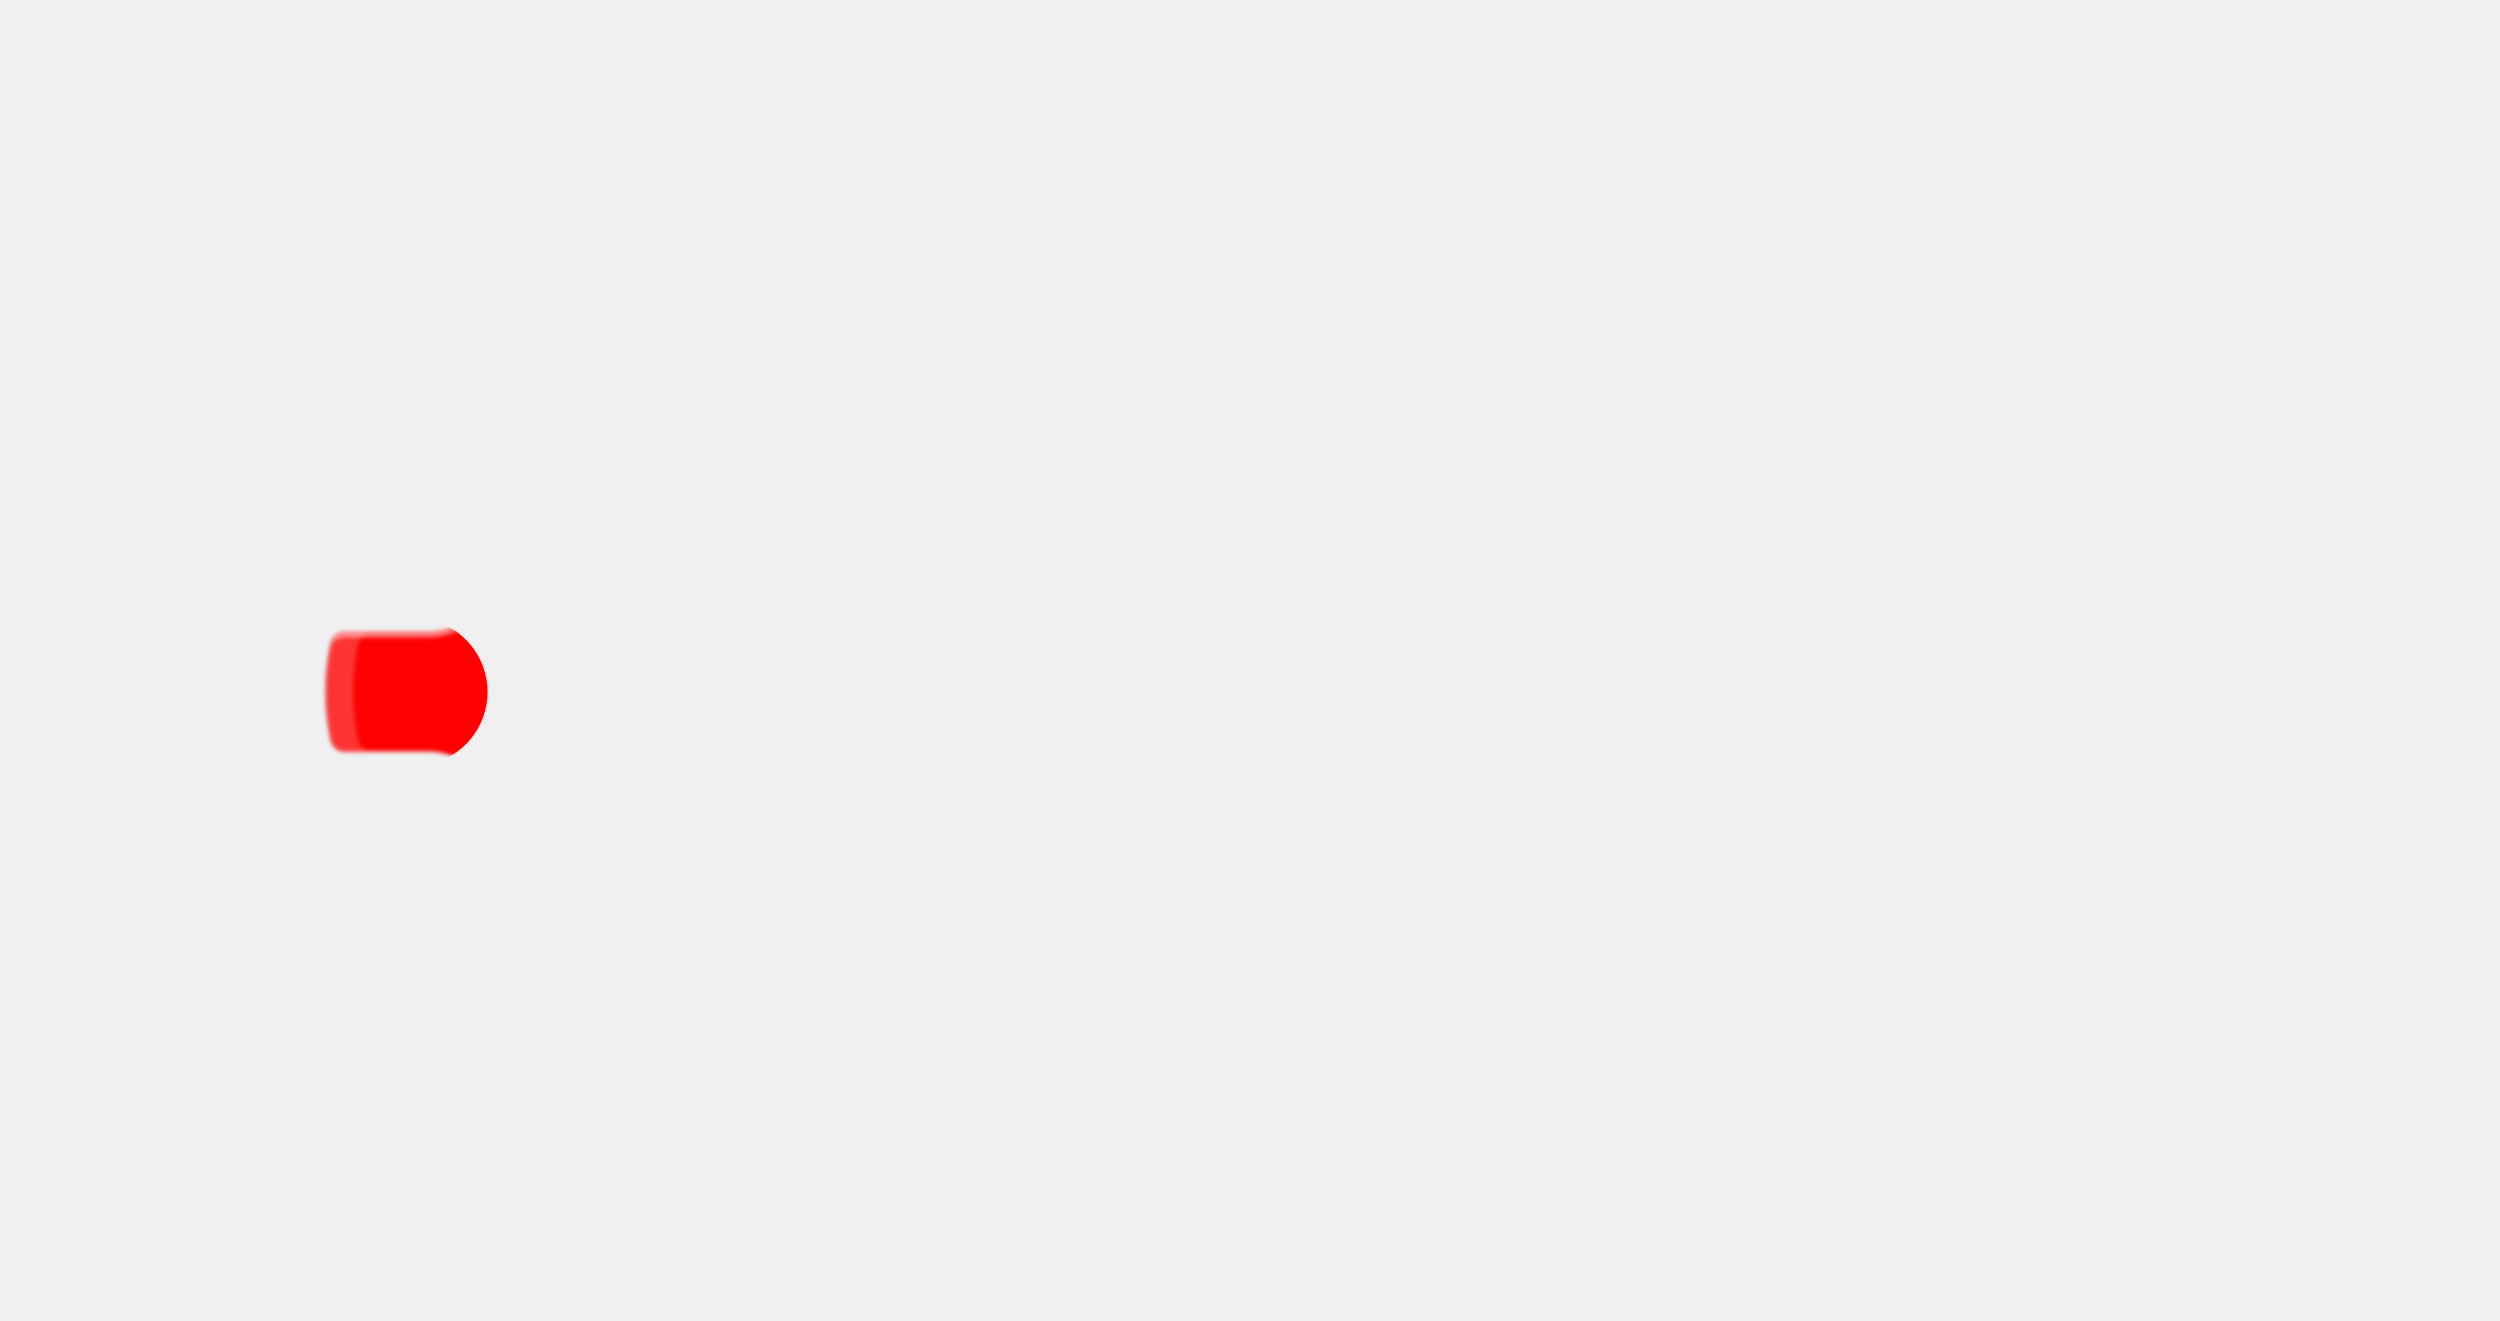
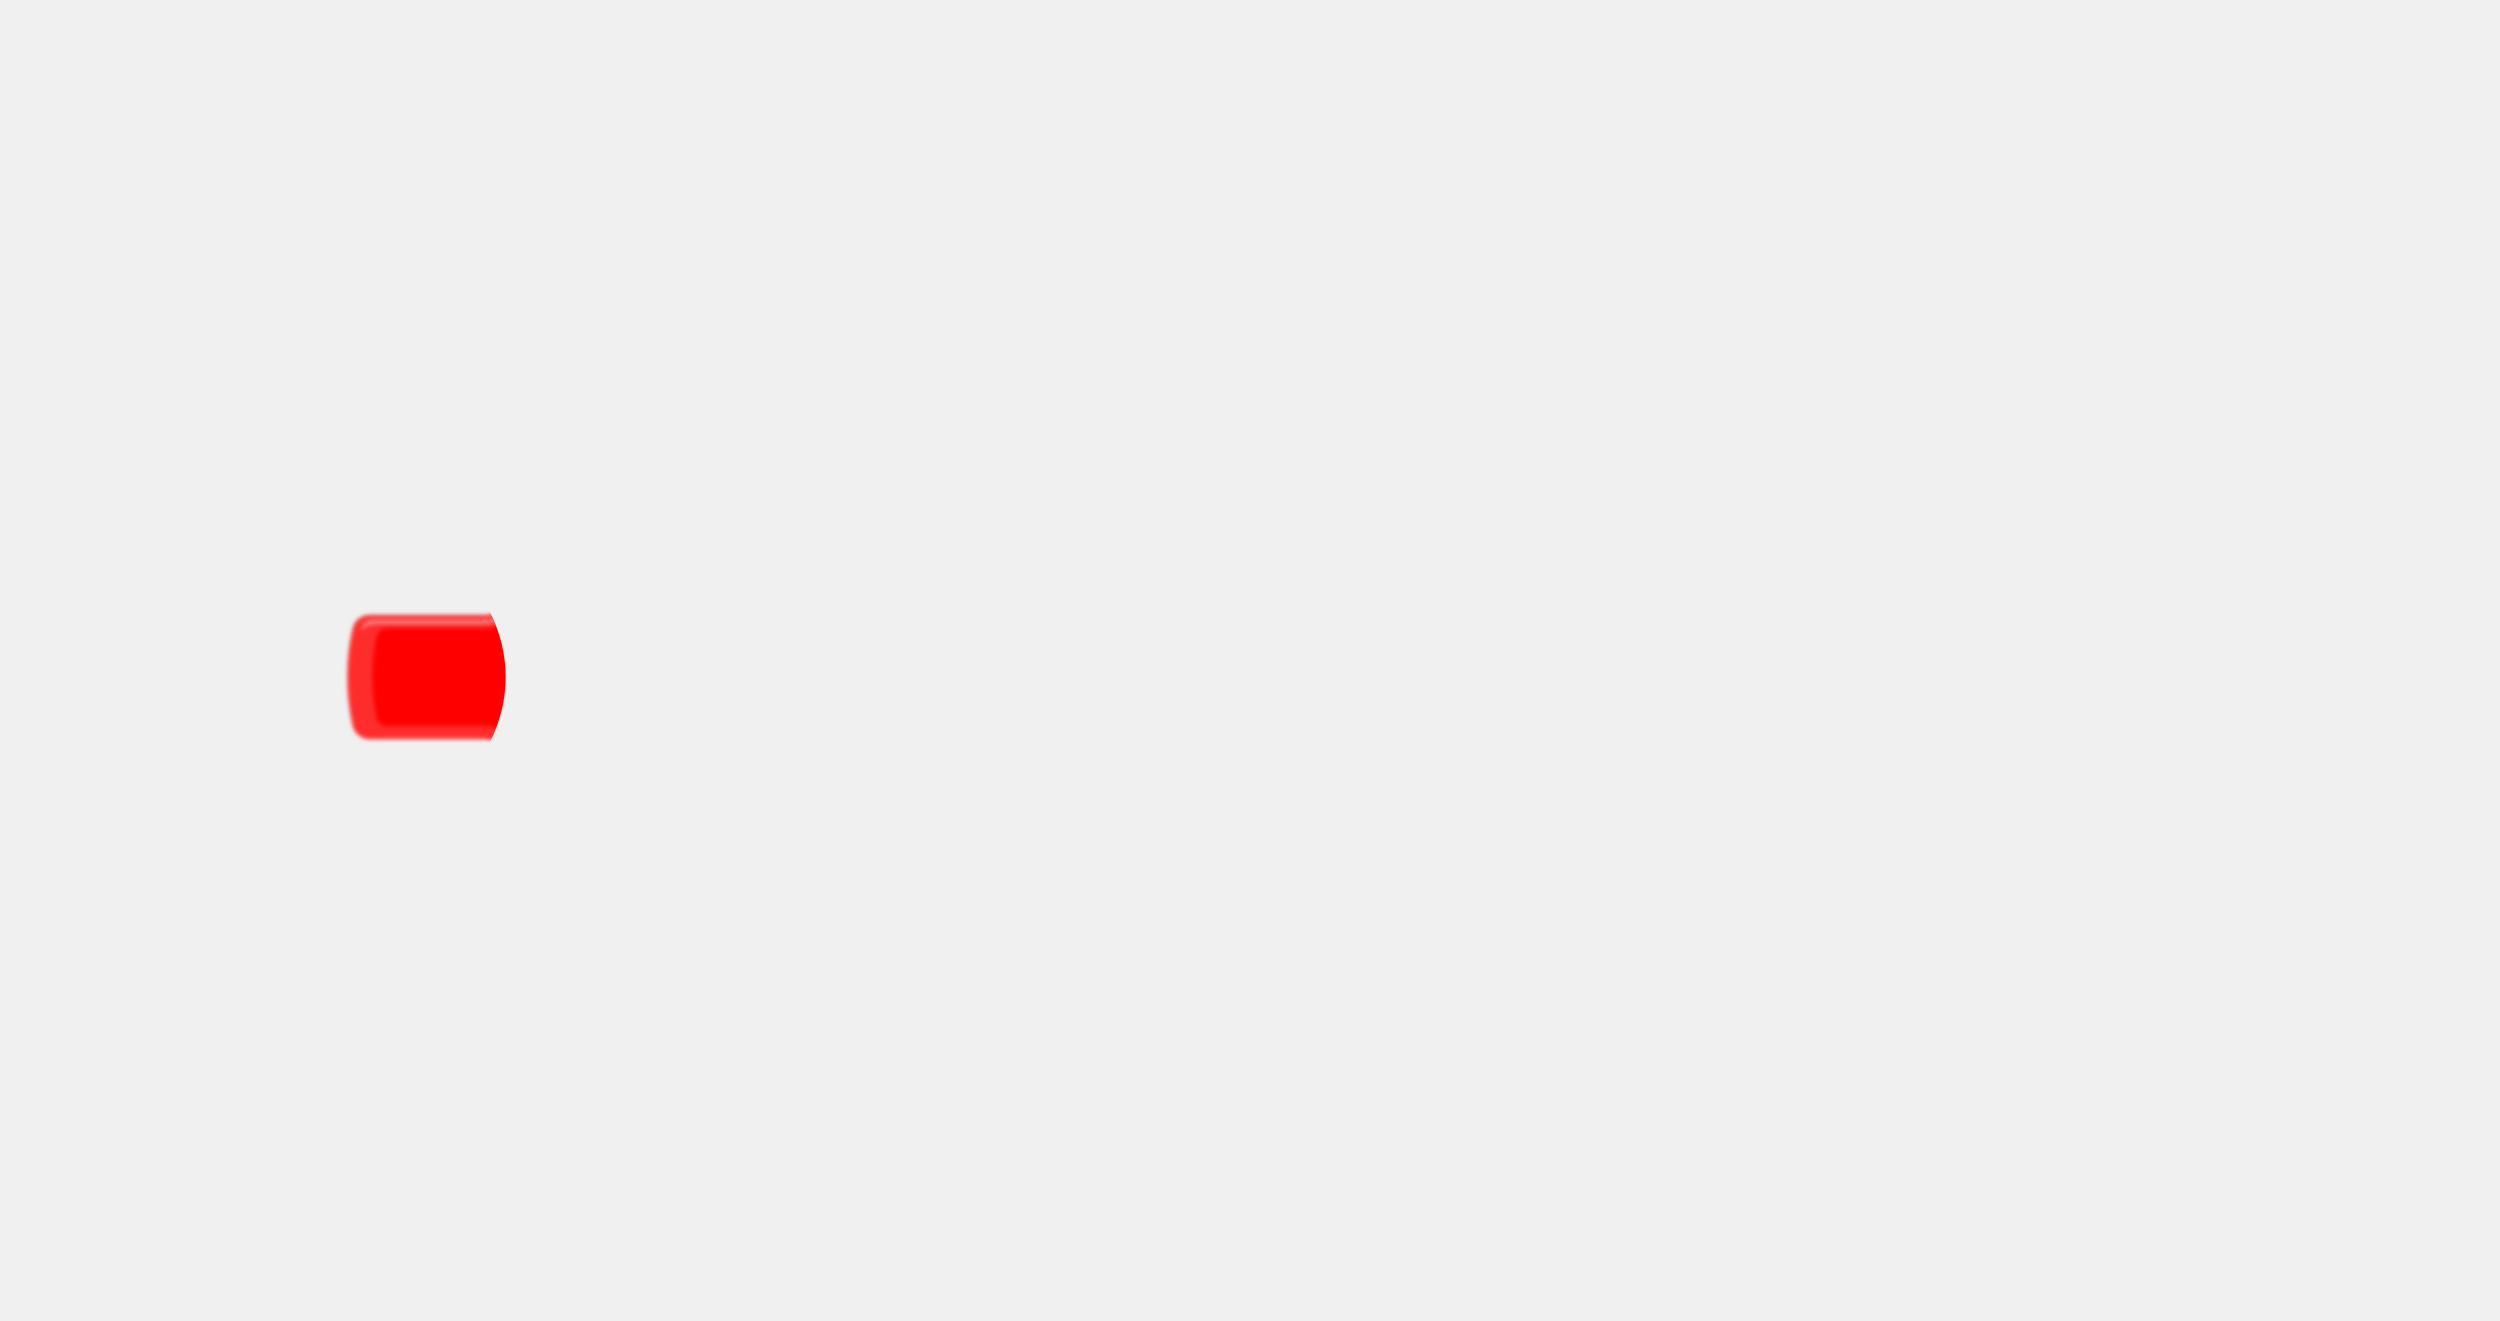
- <svg xmlns="http://www.w3.org/2000/svg" xml:space="preserve" width="530px" height="280px" viewBox="0 0 530 280" version="1.1" style="shape-rendering:geometricPrecision; fill-rule:evenodd; clip-rule:evenodd">
+ <svg xmlns="http://www.w3.org/2000/svg" width="530px" height="280px" viewBox="0 0 530 280" version="1.1">
  <defs>
    <style type="text/css">
    .fil0 {fill:red}
-     .fil1 {fill:white;fill-opacity:0.2}
-     .fil2 {fill:white;fill-opacity:0.5}
+     .fil1 {fill:#FF8080;fill-opacity:0.35}
+     .fil2 {fill:white;fill-opacity:0.4}
  </style>
    <filter id="Dpad-Blur" x="-20%" y="-20%" width="140%" height="140%">
      <feGaussianBlur stdDeviation="0.5" />
    </filter>
    <clipPath id="id0">
-       <path d="M90.967 162.029l-18.222 0c-2.205,0 -4.064,-1.475 -4.566,-3.623 -0.877,-3.759 -1.341,-7.678 -1.341,-11.704 0,-4.027 0.464,-7.945 1.341,-11.704 0.502,-2.148 2.361,-3.623 4.566,-3.623l18.238 0c7.068,1.52 12.366,7.803 12.366,15.325 0,7.528 -5.306,13.815 -12.382,15.329z" />
+       <path d="M100.693 159.254l-22.595 0c-2.505,0 -4.618,-1.667 -5.201,-4.104 -0.891,-3.727 -1.364,-7.618 -1.364,-11.618 0,-4.001 0.473,-7.891 1.364,-11.618 0.583,-2.437 2.696,-4.105 5.201,-4.105l22.595 0c1.385,0 2.571,0.734 3.189,1.973 2.145,4.297 3.316,8.925 3.316,13.75 0,4.824 -1.17,9.453 -3.316,13.75 -0.618,1.238 -1.804,1.972 -3.189,1.972z" />
    </clipPath>
  </defs>
  <g id="pressed-dpad-up" style="clip-path:url(#id0)">
-     <path class="fil0" filter="url(#Dpad-Blur)" d="M130.816 101.522l0 17.601c0,8.261 6.697,14.958 14.958,14.958l17.6 0c1.401,0 2.581,0.954 2.873,2.325 0.709,3.319 1.083,6.763 1.083,10.294 0,3.532 -0.374,6.976 -1.083,10.295 -0.292,1.371 -1.471,2.325 -2.873,2.325l-17.6 0c-8.261,0 -14.958,6.697 -14.958,14.958l0 17.601c0,1.401 -0.954,2.58 -2.325,2.872 -3.319,0.709 -6.763,1.083 -10.295,1.083 -3.531,0 -6.975,-0.374 -10.295,-1.083 -1.37,-0.292 -2.324,-1.471 -2.324,-2.872l0 -17.601c0,-8.261 -6.698,-14.958 -14.959,-14.958l-17.6 0c-1.401,0 -2.58,-0.954 -2.873,-2.325 -0.708,-3.319 -1.083,-6.763 -1.083,-10.295 0,-3.531 0.375,-6.975 1.083,-10.294 0.293,-1.371 1.472,-2.325 2.873,-2.325l17.6 0c8.261,0 14.959,-6.697 14.959,-14.958l0 -17.601c0,-1.401 0.954,-2.581 2.324,-2.873 3.319,-0.708 6.764,-1.083 10.295,-1.083 3.531,0 6.976,0.375 10.295,1.083 1.37,0.292 2.325,1.473 2.325,2.873z" />
-     <path class="fil1" filter="url(#Dpad-Blur)" d="M130.816 101.522l0 5.78c0,-1.398 -0.956,-2.582 -2.325,-2.873 -3.319,-0.707 -6.764,-1.083 -10.295,-1.083 -3.531,0 -6.976,0.376 -10.295,1.083 -1.369,0.291 -2.324,1.472 -2.324,2.873l0 -5.78c0,-1.401 0.954,-2.581 2.324,-2.873 3.319,-0.707 6.764,-1.083 10.295,-1.083 3.531,0 6.976,0.376 10.295,1.083 1.37,0.292 2.325,1.474 2.325,2.873zm0 90.357l0 -5.78c0,1.397 -0.956,2.581 -2.325,2.873 -3.319,0.707 -6.764,1.083 -10.295,1.083 -3.531,0 -6.976,-0.376 -10.295,-1.083 -1.369,-0.292 -2.324,-1.472 -2.324,-2.873l0 5.78c0,1.401 0.954,2.58 2.324,2.872 3.319,0.708 6.764,1.083 10.295,1.083 3.531,0 6.976,-0.375 10.295,-1.083 1.37,-0.292 2.325,-1.473 2.325,-2.872zm-57.798 -57.798l5.78 0c-1.398,0 -2.582,0.955 -2.873,2.324 -0.707,3.319 -1.083,6.764 -1.083,10.295 0,3.532 0.376,6.977 1.083,10.295 0.291,1.369 1.472,2.325 2.873,2.325l-5.78 0c-1.401,0 -2.581,-0.955 -2.873,-2.325 -0.707,-3.319 -1.083,-6.763 -1.083,-10.295 0,-3.531 0.376,-6.976 1.083,-10.295 0.292,-1.37 1.474,-2.324 2.873,-2.324zm90.356 0l-5.779 0c1.397,0 2.581,0.955 2.873,2.324 0.707,3.319 1.082,6.764 1.082,10.295 0,3.532 -0.375,6.977 -1.082,10.295 -0.292,1.369 -1.472,2.325 -2.873,2.325l5.779 0c1.402,0 2.581,-0.955 2.873,-2.325 0.708,-3.319 1.083,-6.763 1.083,-10.295 0,-3.531 -0.375,-6.976 -1.083,-10.295 -0.292,-1.37 -1.473,-2.324 -2.873,-2.324z" />
-     <path class="fil2" filter="url(#Dpad-Blur)" d="M130.816 101.522l0 2c0,-1.397 -0.955,-2.581 -2.325,-2.873 -3.319,-0.707 -6.764,-1.083 -10.295,-1.083 -3.531,0 -6.976,0.376 -10.295,1.083 -1.369,0.292 -2.324,1.472 -2.324,2.873l0 -2c0,-1.401 0.954,-2.581 2.324,-2.873 3.319,-0.708 6.764,-1.083 10.295,-1.083 3.531,0 6.976,0.375 10.295,1.083 1.37,0.292 2.325,1.473 2.325,2.873zm35.633 35.883c-0.292,-1.37 -1.674,-2.324 -3.075,-2.324l-17.6 0c-8.261,0 -14.958,-6.697 -14.958,-14.959l0 -0.999c0,8.261 6.697,14.958 14.958,14.958l17.6 0c1.401,0 2.581,0.954 2.873,2.325 0.071,0.331 0.138,0.664 0.202,0.999zm-96.506 0c0.065,-0.335 0.132,-0.668 0.202,-0.999 0.293,-1.371 1.472,-2.325 2.873,-2.325l17.6 0c8.261,0 14.959,-6.697 14.959,-14.958l0 0.999c0,8.262 -6.698,14.959 -14.959,14.959l-17.6 0c-1.401,0 -2.783,0.954 -3.075,2.324z" />
+     <path class="fil0" filter="url(#Dpad-Blur)" d="M134.391 100.524l0 24.343c0,3.097 2.528,5.626 5.626,5.626l24.342 0c1.694,0 3.12,1.147 3.483,2.802 0.722,3.297 1.104,6.722 1.104,10.237 0,3.515 -0.382,6.94 -1.105,10.238 -0.362,1.654 -1.788,2.802 -3.482,2.802l-24.342 0c-3.097,0 -5.626,2.529 -5.626,5.626l0 24.342c0,1.694 -1.147,3.12 -2.802,3.482 -3.297,0.723 -6.722,1.104 -10.237,1.104 -3.515,0 -6.941,-0.381 -10.238,-1.104 -1.654,-0.362 -2.802,-1.788 -2.802,-3.482l0 -24.342c0,-3.099 -2.529,-5.626 -5.626,-5.626l-24.342 0c-1.694,0 -3.12,-1.148 -3.482,-2.802 -0.723,-3.298 -1.104,-6.723 -1.104,-10.238 0,-3.515 0.381,-6.94 1.104,-10.237 0.362,-1.655 1.788,-2.802 3.482,-2.802l24.342 0c3.099,0 5.626,-2.528 5.626,-5.626l0 -24.343c0,-1.694 1.148,-3.12 2.802,-3.482 3.298,-0.723 6.723,-1.104 10.238,-1.104 3.514,0 6.94,0.381 10.237,1.104 1.655,0.362 2.802,1.788 2.802,3.482z" />
+     <path class="fil1" filter="url(#Dpad-Blur)" d="M134.391 100.524l0 24.343c0,3.097 2.528,5.626 5.626,5.626l24.342 0c1.694,0 3.12,1.147 3.483,2.802 0.722,3.297 1.104,6.722 1.104,10.237 0,3.515 -0.382,6.94 -1.105,10.238 -0.362,1.654 -1.788,2.802 -3.482,2.802l-24.342 0c-3.097,0 -5.626,2.529 -5.626,5.626l0 24.342c0,1.694 -1.147,3.12 -2.802,3.482 -3.297,0.723 -6.722,1.104 -10.237,1.104 -3.515,0 -6.941,-0.381 -10.238,-1.104 -1.654,-0.362 -2.802,-1.788 -2.802,-3.482l0 -24.342c0,-3.099 -2.529,-5.626 -5.626,-5.626l-24.342 0c-1.694,0 -3.12,-1.148 -3.482,-2.802 -0.723,-3.298 -1.104,-6.723 -1.104,-10.238 0,-3.515 0.381,-6.94 1.104,-10.237 0.362,-1.655 1.788,-2.802 3.482,-2.802l24.342 0c3.099,0 5.626,-2.528 5.626,-5.626l0 -24.343c0,-1.694 1.148,-3.12 2.802,-3.482 3.298,-0.723 6.723,-1.104 10.238,-1.104 3.514,0 6.94,0.381 10.237,1.104 1.655,0.362 2.802,1.788 2.802,3.482zm-2.683 3.563c0,-1.025 -0.702,-1.887 -1.705,-2.095 -2.792,-0.578 -5.687,-0.885 -8.651,-0.885 -2.965,0 -5.859,0.307 -8.652,0.885 -1.003,0.208 -1.705,1.071 -1.705,2.095l0 20.649c0,4.647 -3.793,8.44 -8.44,8.44l-20.648 0c-1.025,0 -1.887,0.701 -2.095,1.705 -0.579,2.792 -0.885,5.686 -0.885,8.651 0,2.965 0.306,5.859 0.885,8.652 0.208,1.003 1.07,1.705 2.095,1.705l20.648 0c4.647,0 8.44,3.792 8.44,8.44l0 20.648c0,1.024 0.702,1.887 1.705,2.095 2.793,0.578 5.687,0.884 8.652,0.884 2.964,0 5.858,-0.306 8.651,-0.884 1.003,-0.208 1.705,-1.07 1.705,-2.095l0 -20.648c0,-4.647 3.794,-8.44 8.44,-8.44l20.648 0c1.025,0 1.887,-0.702 2.095,-1.705 0.579,-2.793 0.885,-5.687 0.885,-8.652 0,-2.965 -0.306,-5.859 -0.885,-8.651 -0.207,-1.004 -1.07,-1.705 -2.094,-1.705l-20.649 0c-4.647,0 -8.44,-3.795 -8.44,-8.44l0 -20.649z" />
+     <path class="fil2" filter="url(#Dpad-Blur)" d="M133.049 102.662c0,-1.026 -0.821,-1.769 -1.925,-2.096 -3.154,-0.935 -6.424,-1.241 -9.772,-1.241 -3.349,0 -6.619,0.306 -9.773,1.241 -1.104,0.327 -1.925,1.071 -1.925,2.096 0,-2.762 1.03,-3.476 2.513,-3.838 2.958,-0.722 6.031,-1.103 9.185,-1.103 3.153,0 6.226,0.381 9.184,1.103 1.483,0.362 2.513,1.076 2.513,3.838zm-23.505 23.096c-0.158,3.732 -2.999,6.527 -6.989,6.527l-22.431 0c-1.737,0 -2.911,0.344 -3.654,1.705 0.25,-1.548 1.095,-2.606 2.721,-2.606l23.495 0c3.099,0 6.145,-2.527 6.858,-5.626zm23.616 0c0.158,3.732 2.999,6.527 6.988,6.527l22.432 0c1.737,0 2.911,0.344 3.654,1.705 -0.25,-1.548 -1.096,-2.606 -2.721,-2.606l-23.495 0c-3.098,0 -6.145,-2.527 -6.858,-5.626z" />
  </g>
</svg>
